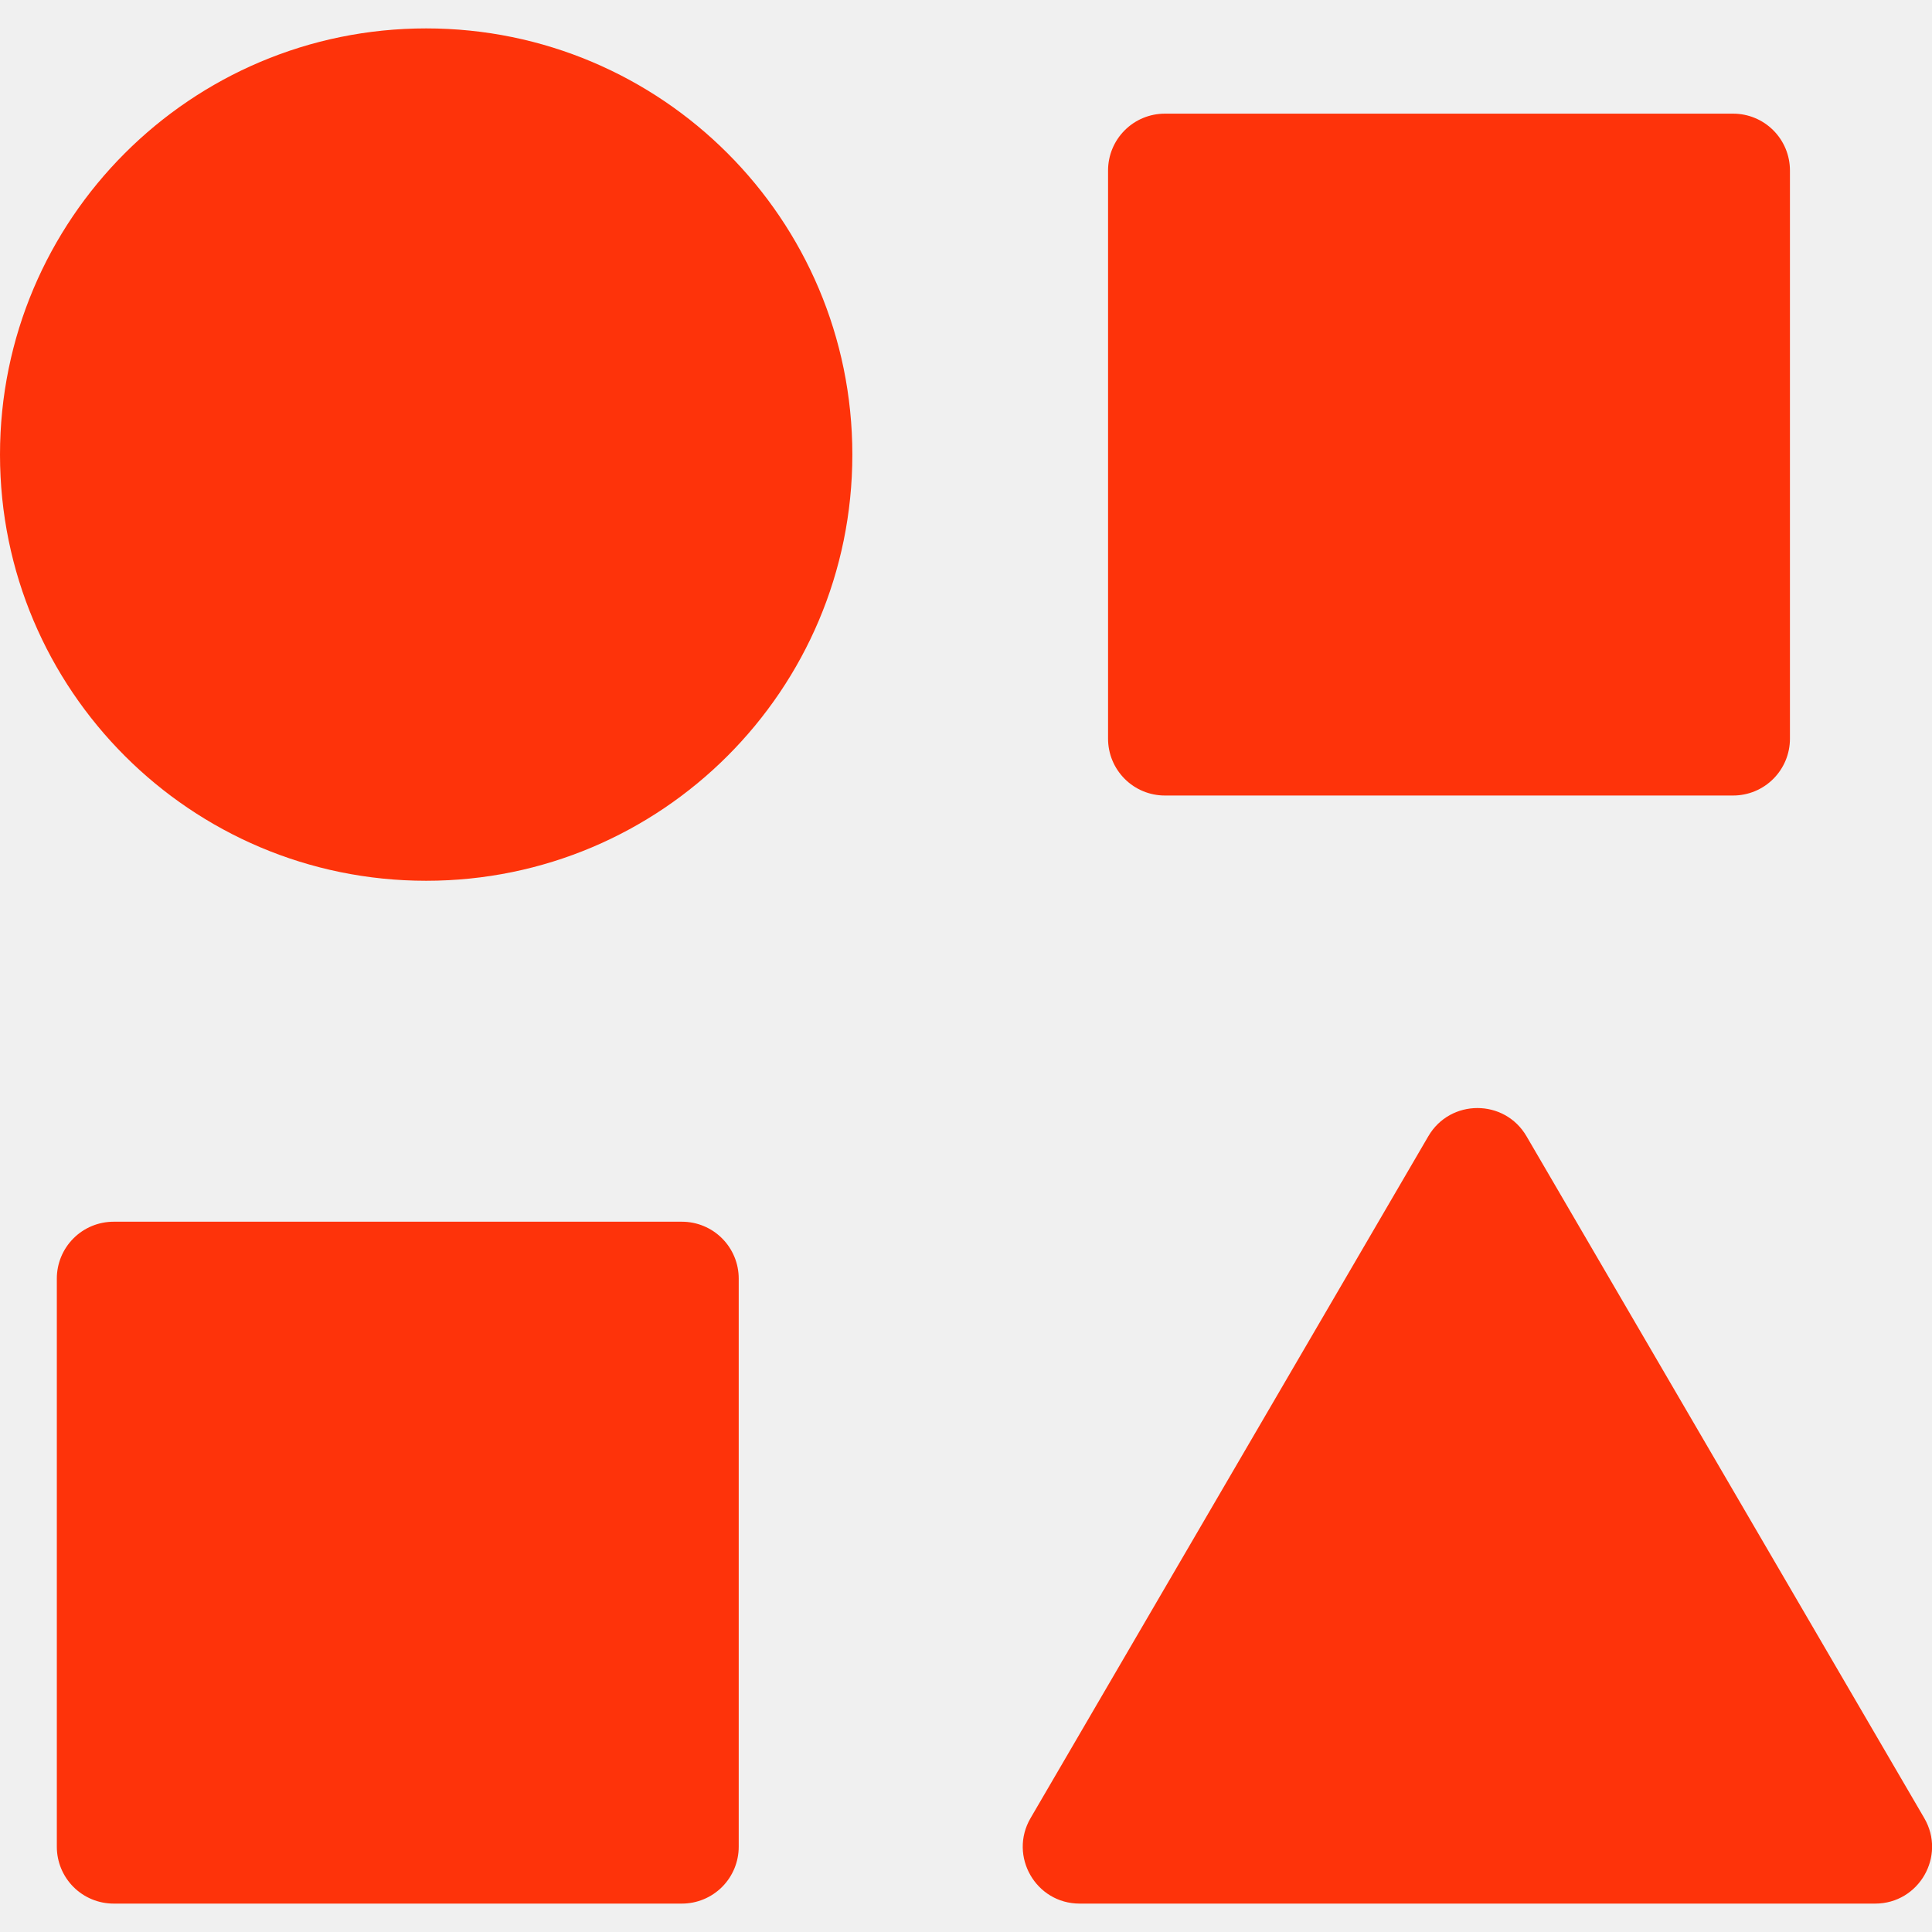
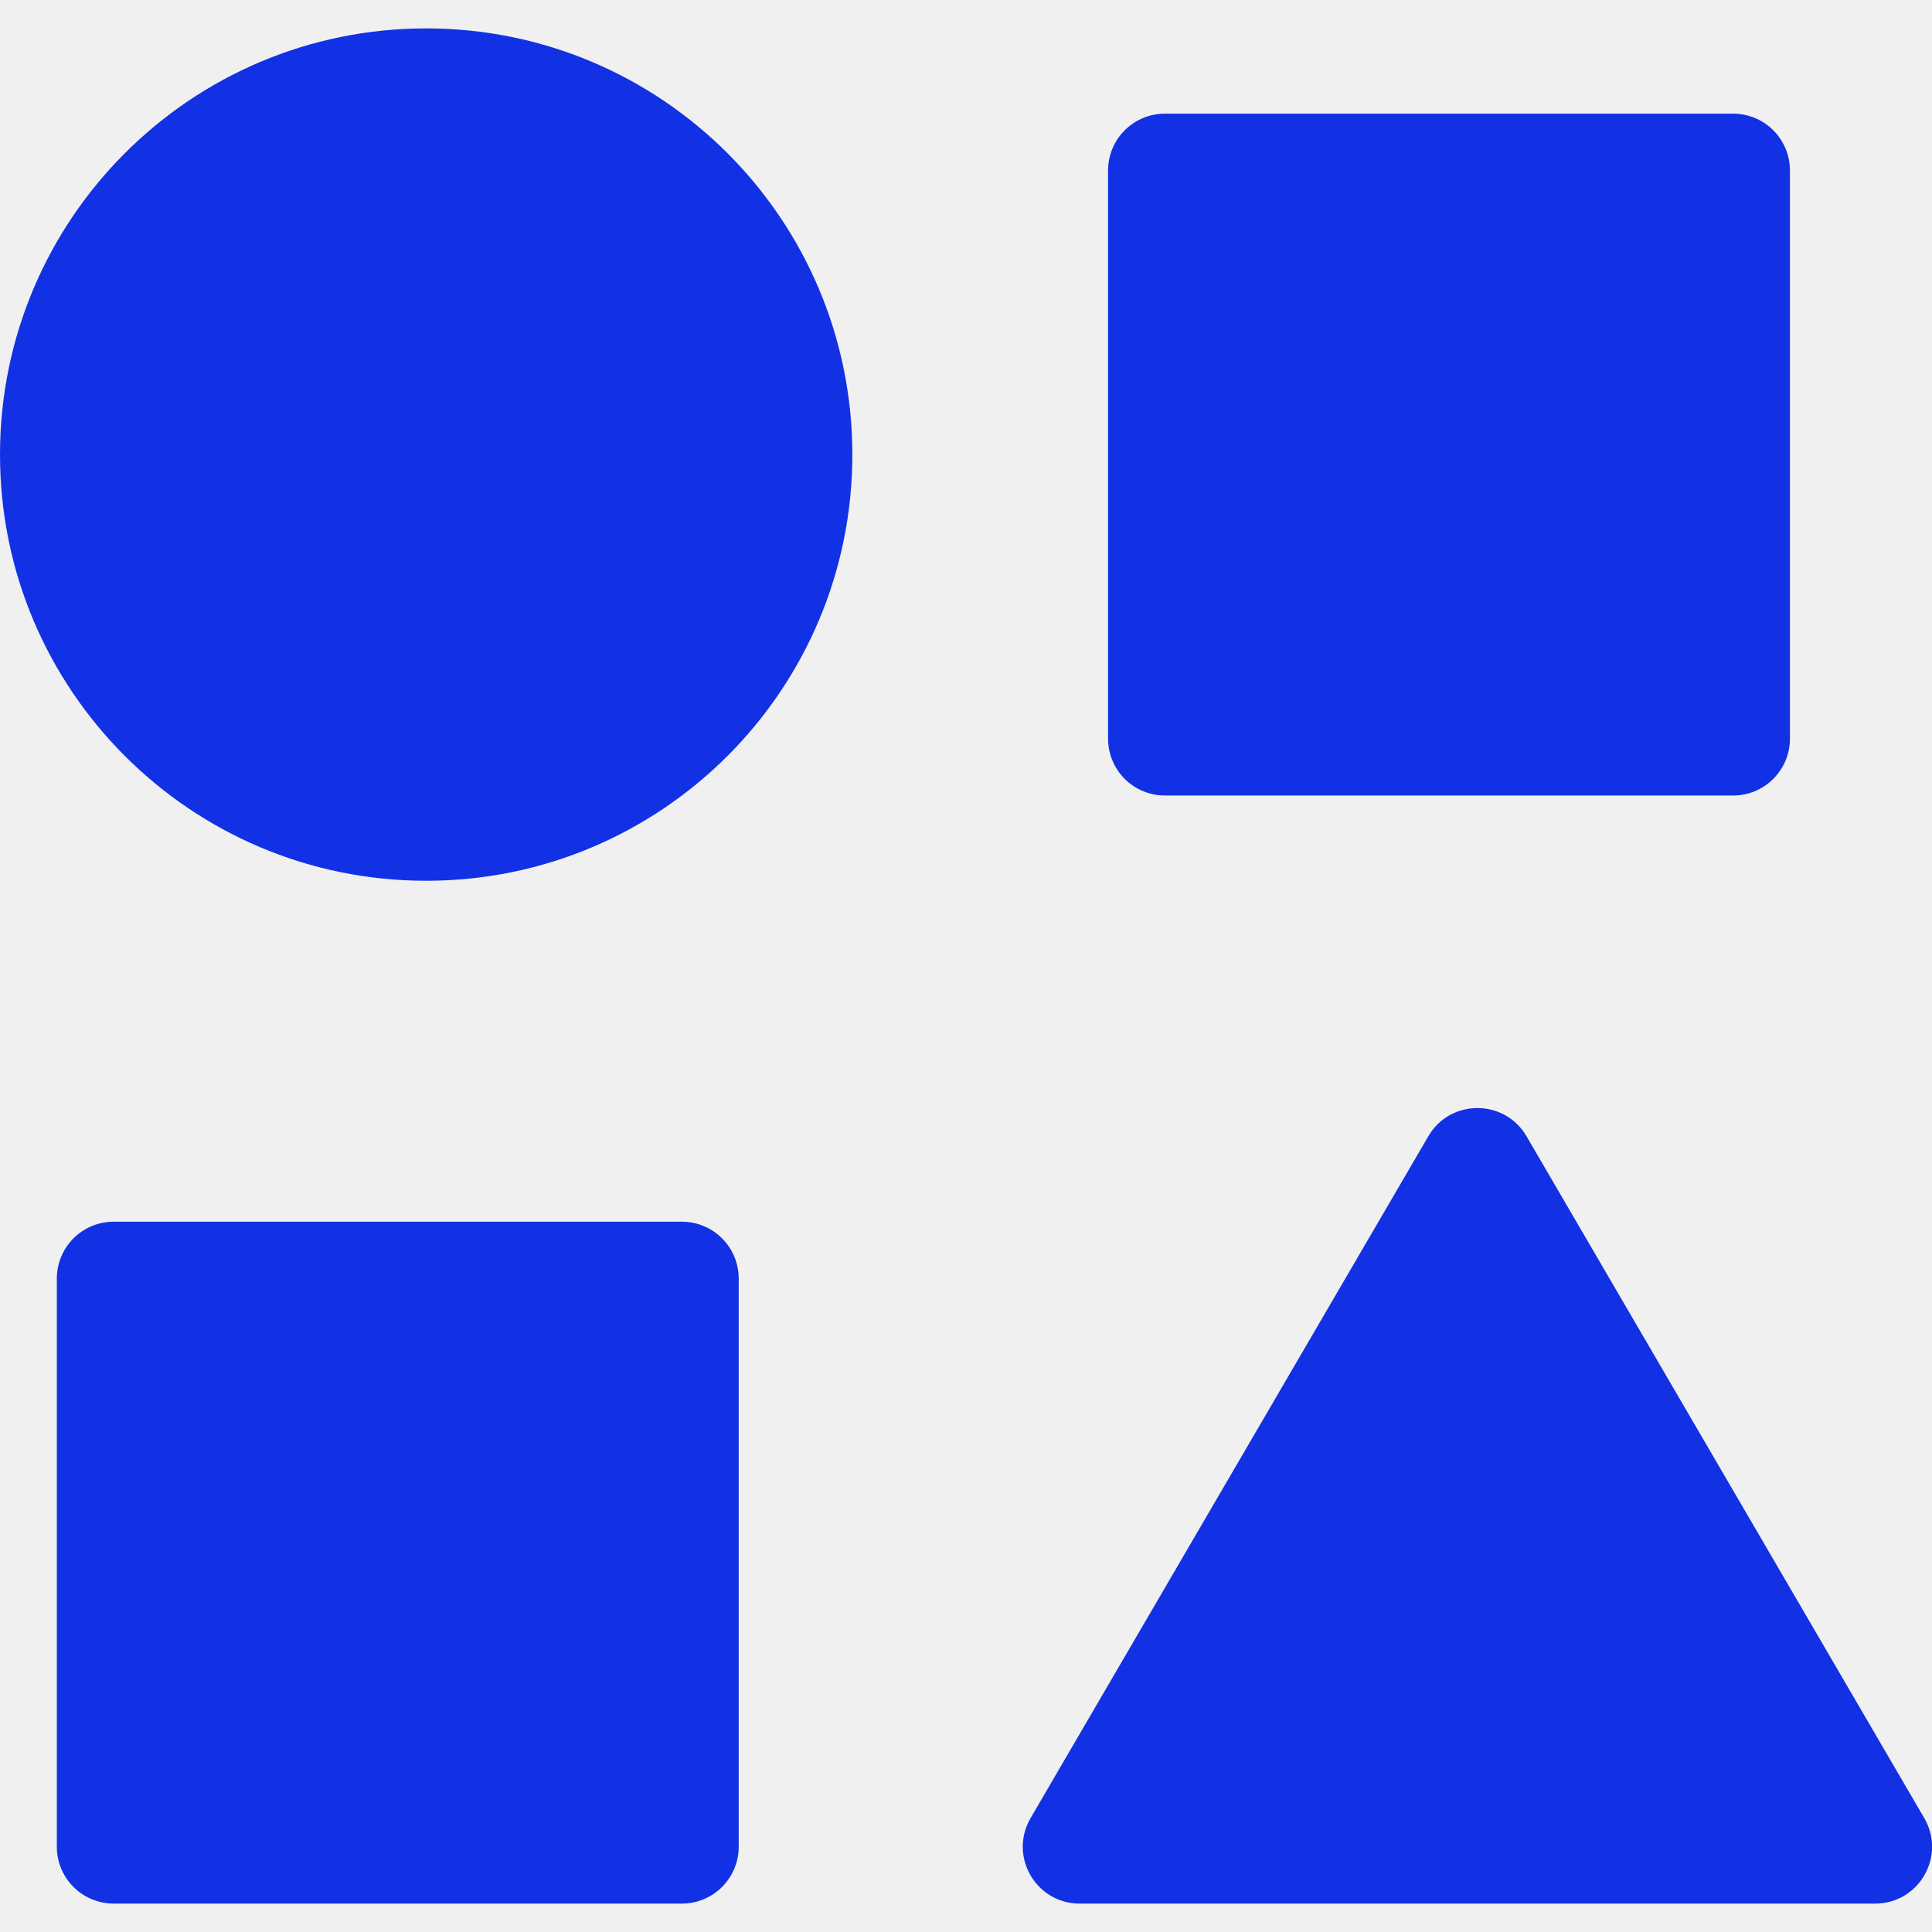
<svg xmlns="http://www.w3.org/2000/svg" width="70" height="70" viewBox="0 0 70 70" fill="none">
  <g clip-path="url(#clip0_149_3679)">
-     <path d="M42.206 4.118H62.794C63.34 4.118 63.864 4.334 64.25 4.721C64.636 5.107 64.853 5.63 64.853 6.176V26.765C64.853 27.311 64.636 27.834 64.25 28.22C63.864 28.607 63.34 28.823 62.794 28.823H42.206C41.66 28.823 41.136 28.607 40.75 28.22C40.364 27.834 40.147 27.311 40.147 26.765V6.176C40.147 5.63 40.364 5.107 40.75 4.721C41.136 4.334 41.66 4.118 42.206 4.118ZM4.118 44.265H24.706C25.252 44.265 25.776 44.481 26.162 44.868C26.548 45.254 26.765 45.777 26.765 46.323V66.912C26.765 67.458 26.548 67.981 26.162 68.368C25.776 68.754 25.252 68.971 24.706 68.971H4.118C3.572 68.971 3.048 68.754 2.662 68.368C2.276 67.981 2.059 67.458 2.059 66.912V46.323C2.059 45.777 2.276 45.254 2.662 44.868C3.048 44.481 3.572 44.265 4.118 44.265ZM55.308 41.168L69.72 65.874C70.52 67.247 69.531 68.971 67.941 68.971H39.118C37.528 68.971 36.539 67.247 37.339 65.874L51.751 41.168C52.545 39.806 54.514 39.806 55.308 41.168ZM15.441 1.029C23.969 1.029 30.882 7.943 30.882 16.471C30.882 24.998 23.969 31.912 15.441 31.912C6.914 31.912 0 24.998 0 16.471C0 7.943 6.914 1.029 15.441 1.029Z" fill="#FE330A" />
+     <path d="M42.206 4.118H62.794C63.34 4.118 63.864 4.334 64.25 4.721C64.636 5.107 64.853 5.63 64.853 6.176V26.765C64.853 27.311 64.636 27.834 64.25 28.22C63.864 28.607 63.34 28.823 62.794 28.823H42.206C41.66 28.823 41.136 28.607 40.75 28.22C40.364 27.834 40.147 27.311 40.147 26.765V6.176C40.147 5.63 40.364 5.107 40.75 4.721C41.136 4.334 41.66 4.118 42.206 4.118ZM4.118 44.265H24.706C25.252 44.265 25.776 44.481 26.162 44.868C26.548 45.254 26.765 45.777 26.765 46.323V66.912C26.765 67.458 26.548 67.981 26.162 68.368C25.776 68.754 25.252 68.971 24.706 68.971H4.118C3.572 68.971 3.048 68.754 2.662 68.368C2.276 67.981 2.059 67.458 2.059 66.912V46.323C2.059 45.777 2.276 45.254 2.662 44.868C3.048 44.481 3.572 44.265 4.118 44.265ZM55.308 41.168L69.72 65.874C70.52 67.247 69.531 68.971 67.941 68.971H39.118C37.528 68.971 36.539 67.247 37.339 65.874L51.751 41.168C52.545 39.806 54.514 39.806 55.308 41.168ZM15.441 1.029C23.969 1.029 30.882 7.943 30.882 16.471C30.882 24.998 23.969 31.912 15.441 31.912C6.914 31.912 0 24.998 0 16.471C0 7.943 6.914 1.029 15.441 1.029Z" fill="#1231e5" />
  </g>
  <defs>
    <clipPath id="clip0_149_3679">
      <rect width="70" height="70" fill="white" />
    </clipPath>
  </defs>
</svg>
